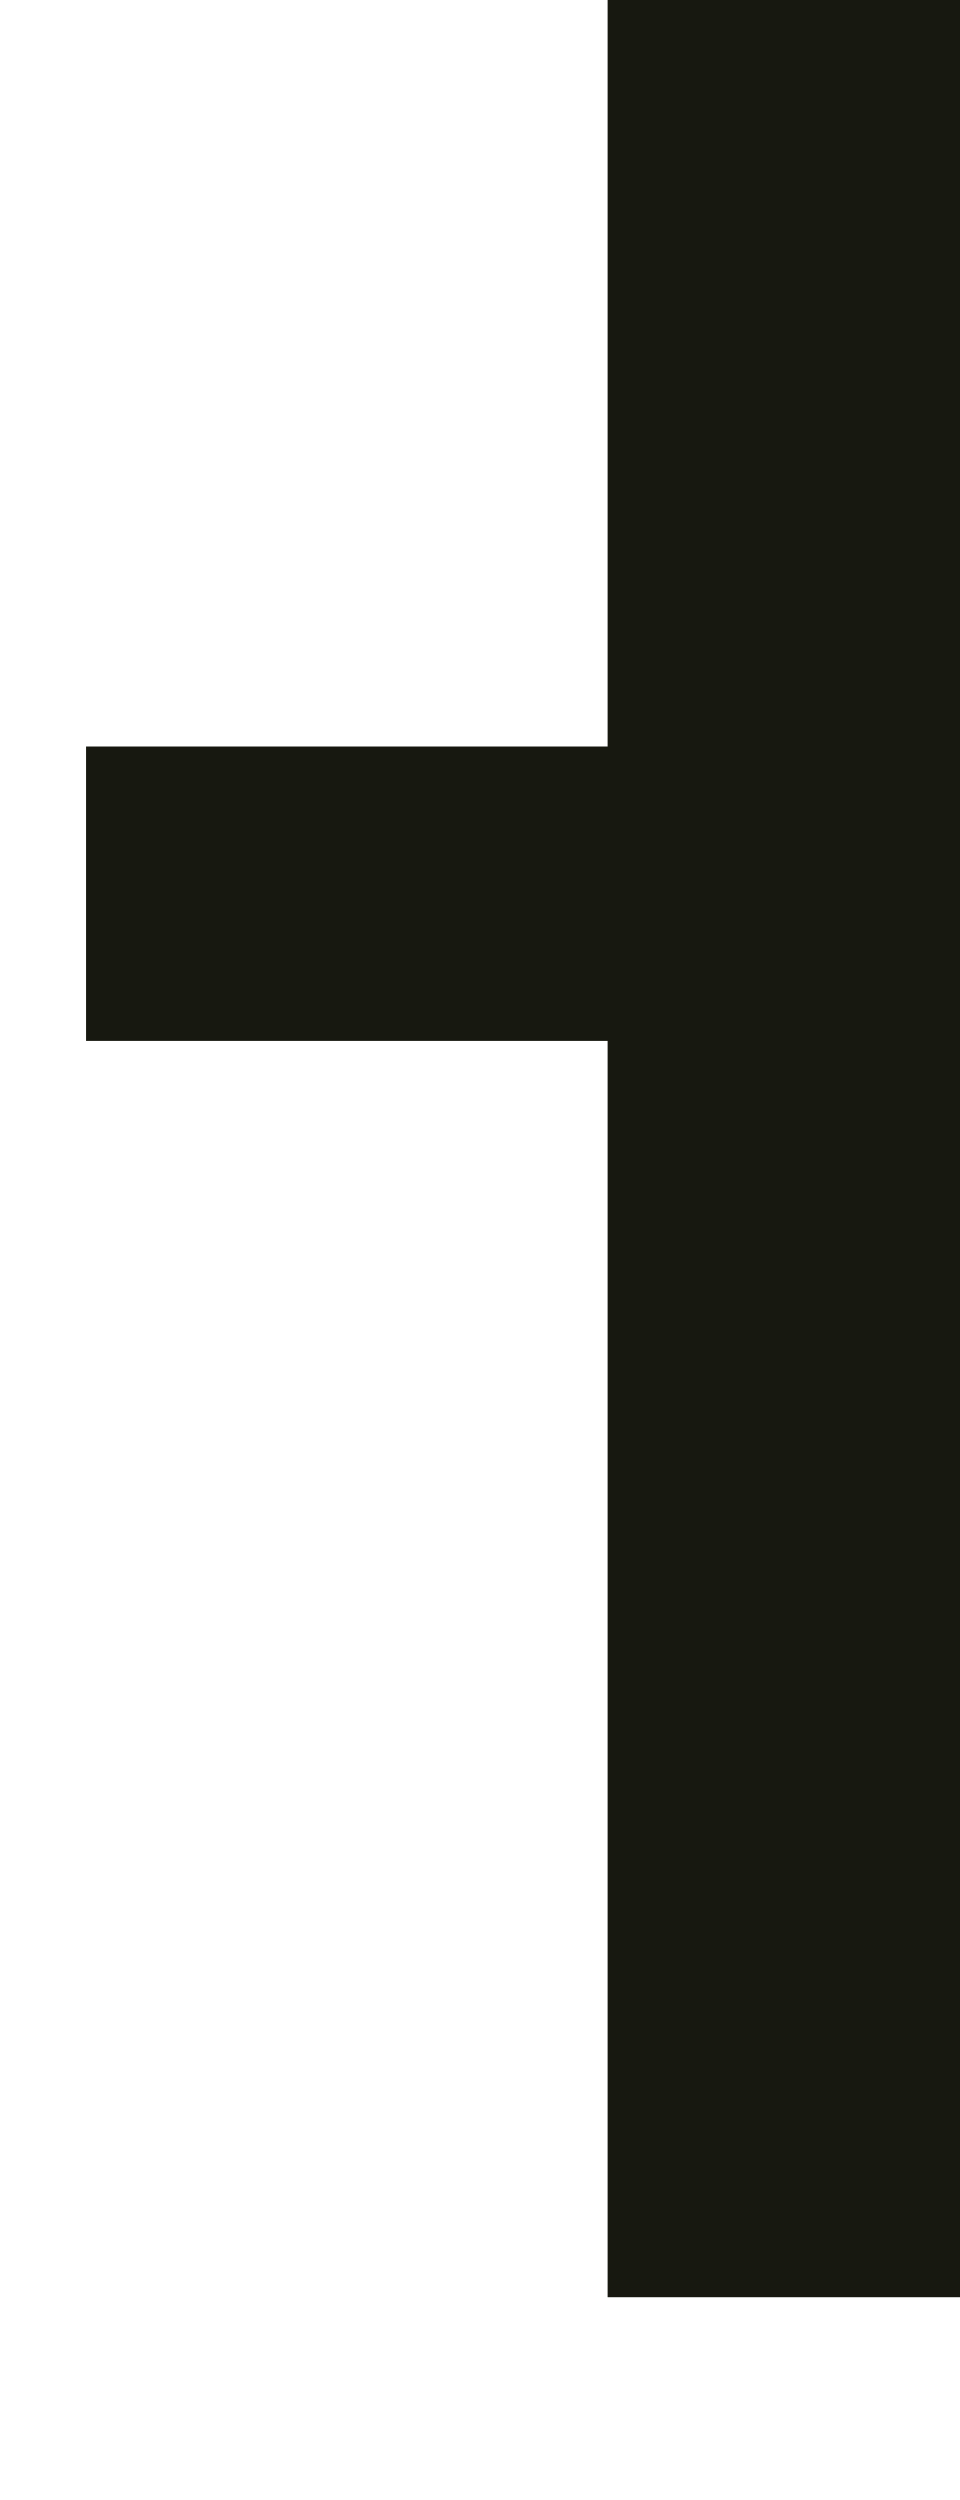
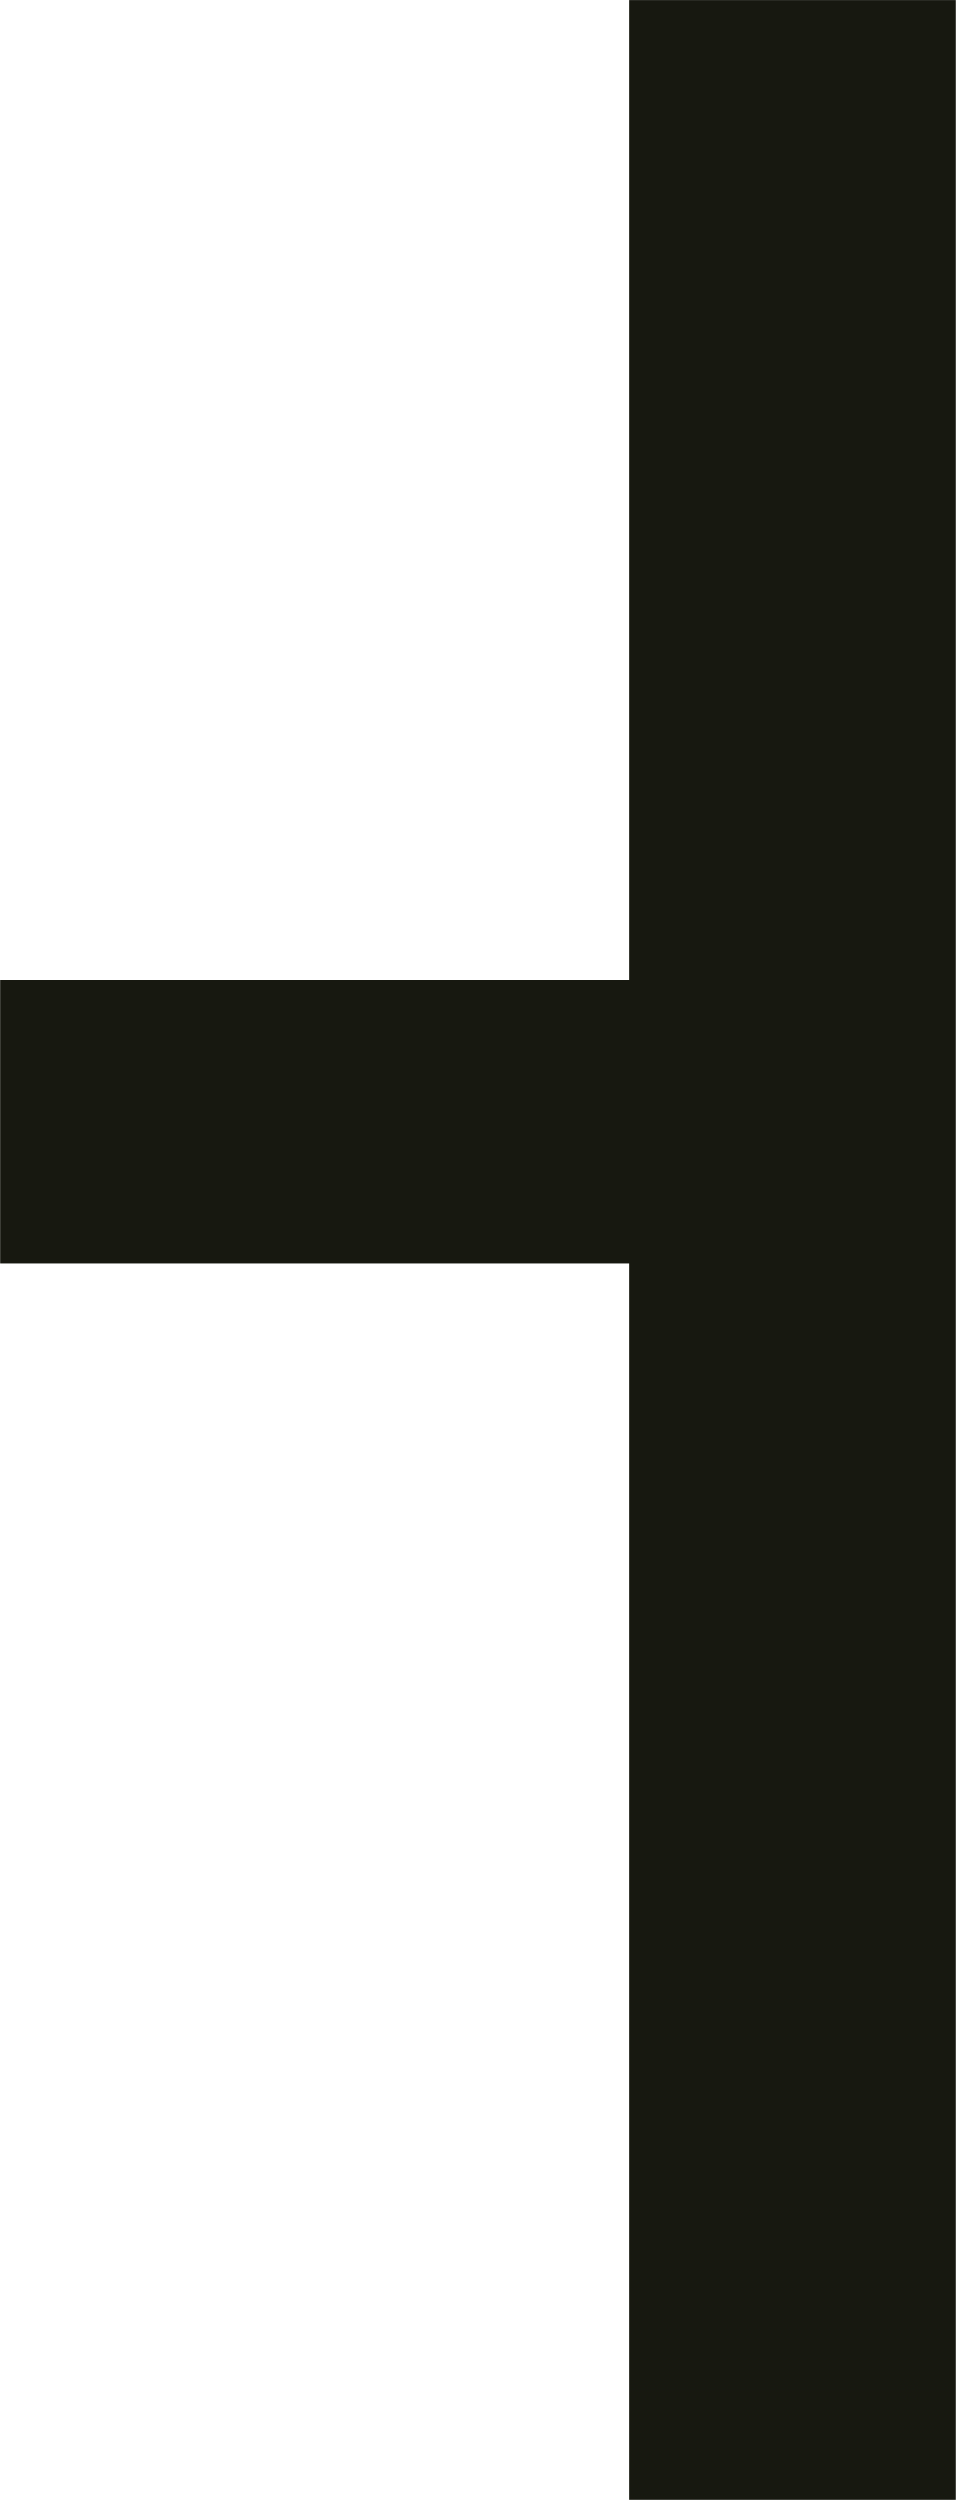
- <svg xmlns="http://www.w3.org/2000/svg" width="71" height="185" viewBox="0 0 71 185">
+ <svg xmlns="http://www.w3.org/2000/svg" width="70.812" height="185.219" viewBox="0 0 70.812 185.219">
  <defs>
    <style>
      .cls-1 {
-         font-size: 121.177px;
        fill: #171810;
-         font-family: NanumBarunGothic;
-         font-weight: 700;
+         fill-rule: evenodd;
      }
    </style>
  </defs>
-   <text id="_" data-name="ㅓ" class="cls-1" transform="translate(-52 152.798) scale(1.65)">ㅓ</text>
+   <path id="_" data-name="ㅓ" class="cls-1" d="M807.8,429.2v91.6H832V335.6H807.8v72.6H761.2v21h46.6Z" transform="translate(-761.188 -335.594)" />
</svg>
